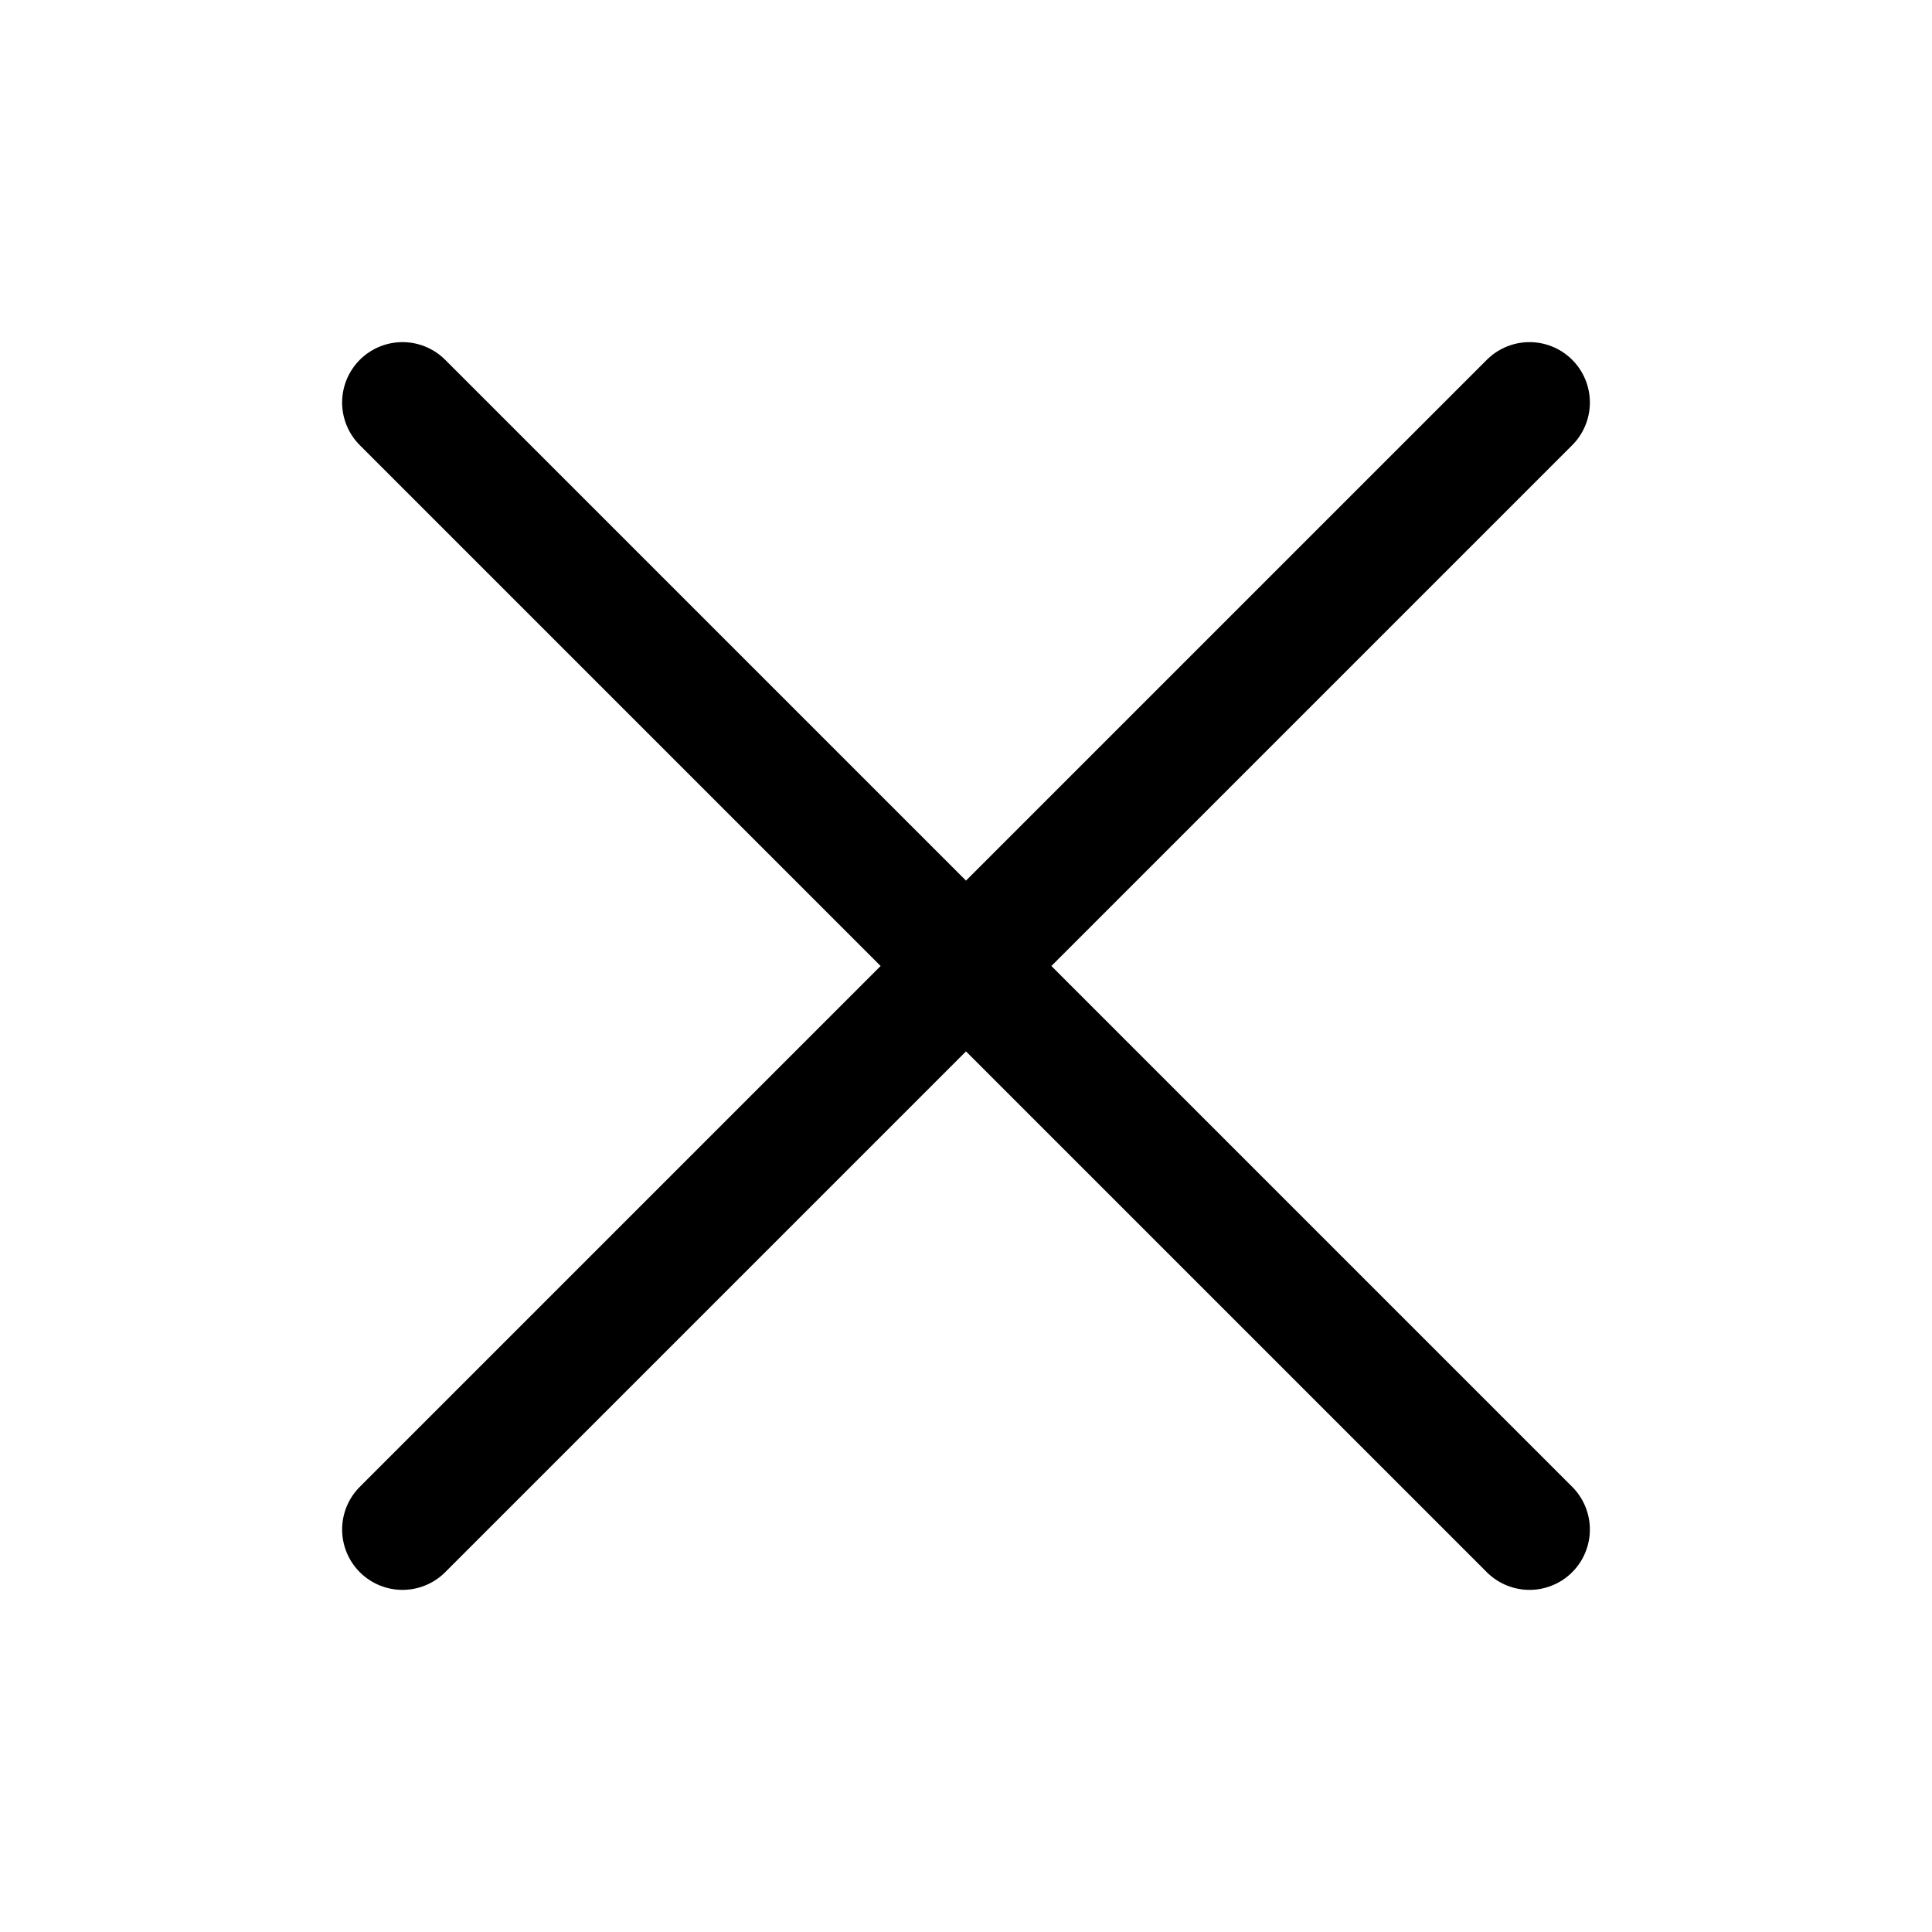
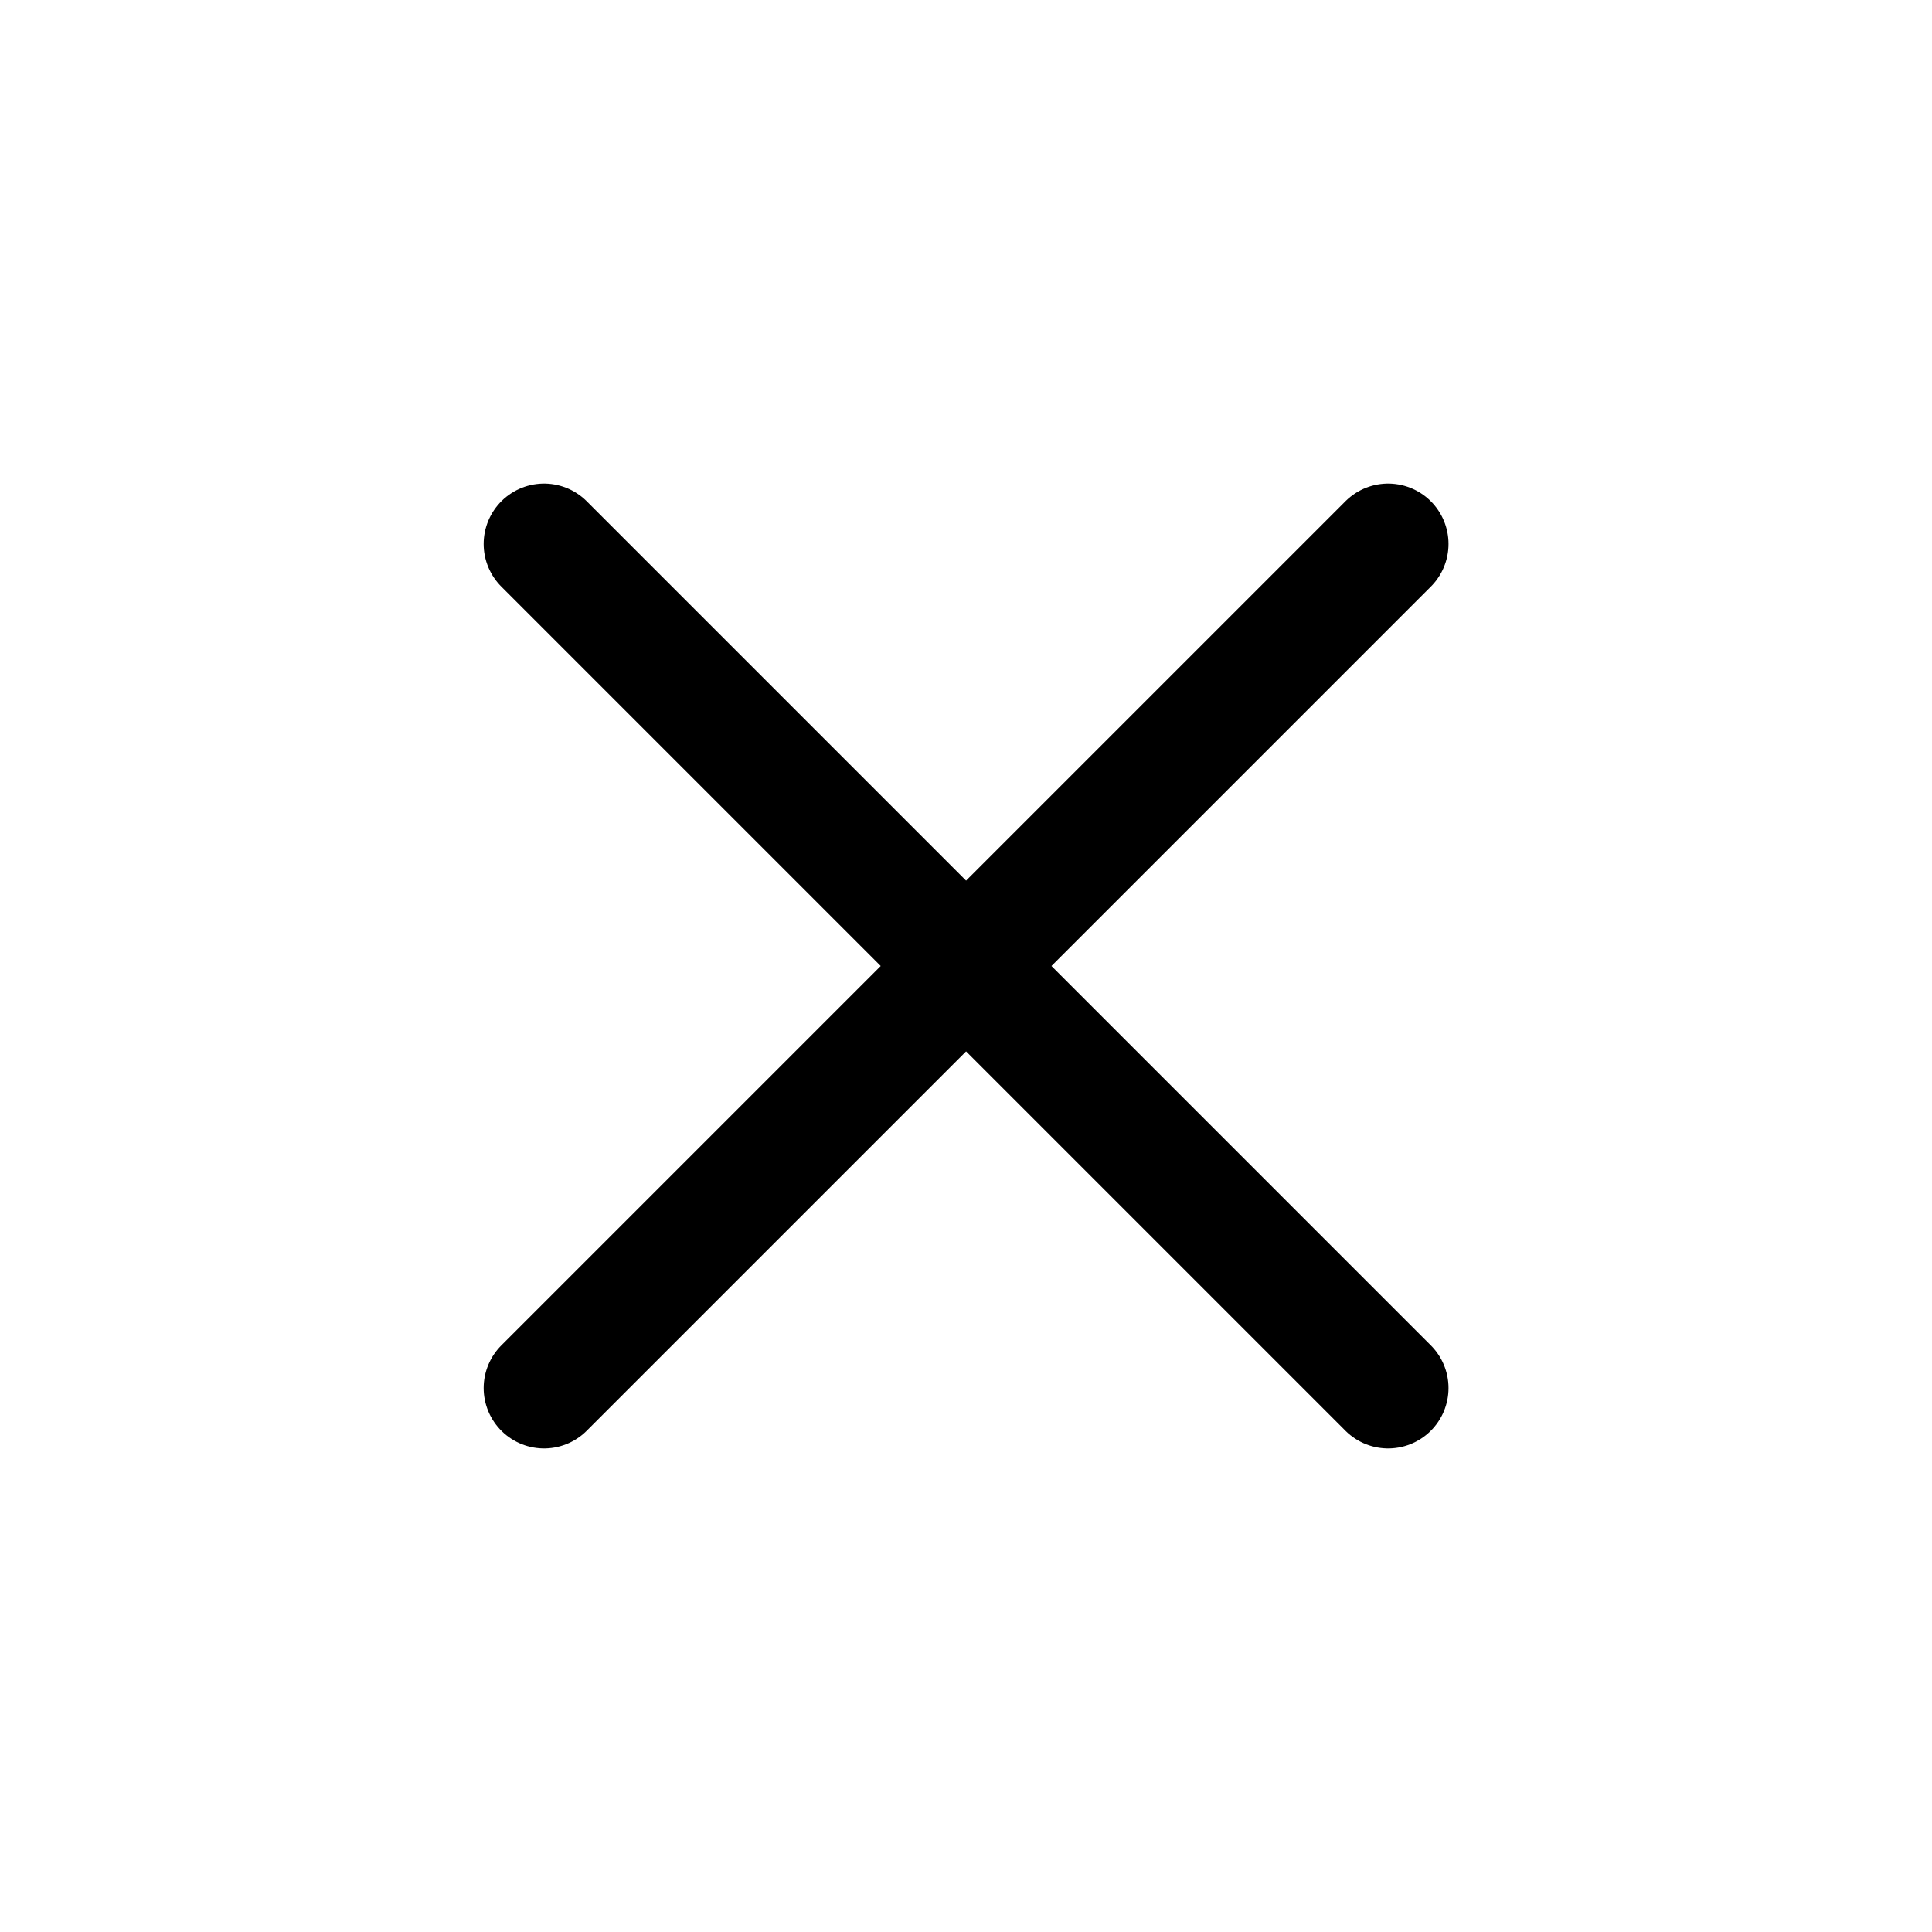
- <svg xmlns="http://www.w3.org/2000/svg" viewBox="0 0 24 24" fill="none" stroke="currentColor" stroke-linecap="round" stroke-linejoin="round" stroke-width="1.5">
-   <path d="M0,14 L14,0 M0,0 L14,14" transform="translate(5 5)" />
+ <svg xmlns="http://www.w3.org/2000/svg" stroke-width="1.5" viewBox="0 0 24 24" fill="none">
+   <path d="M6.758 17.243L12.001 12M17.244 6.757L12.001 12M12.001 12L6.758 6.757M12.001 12L17.244 17.243" stroke="currentColor" stroke-linecap="round" stroke-linejoin="round" />
</svg>
